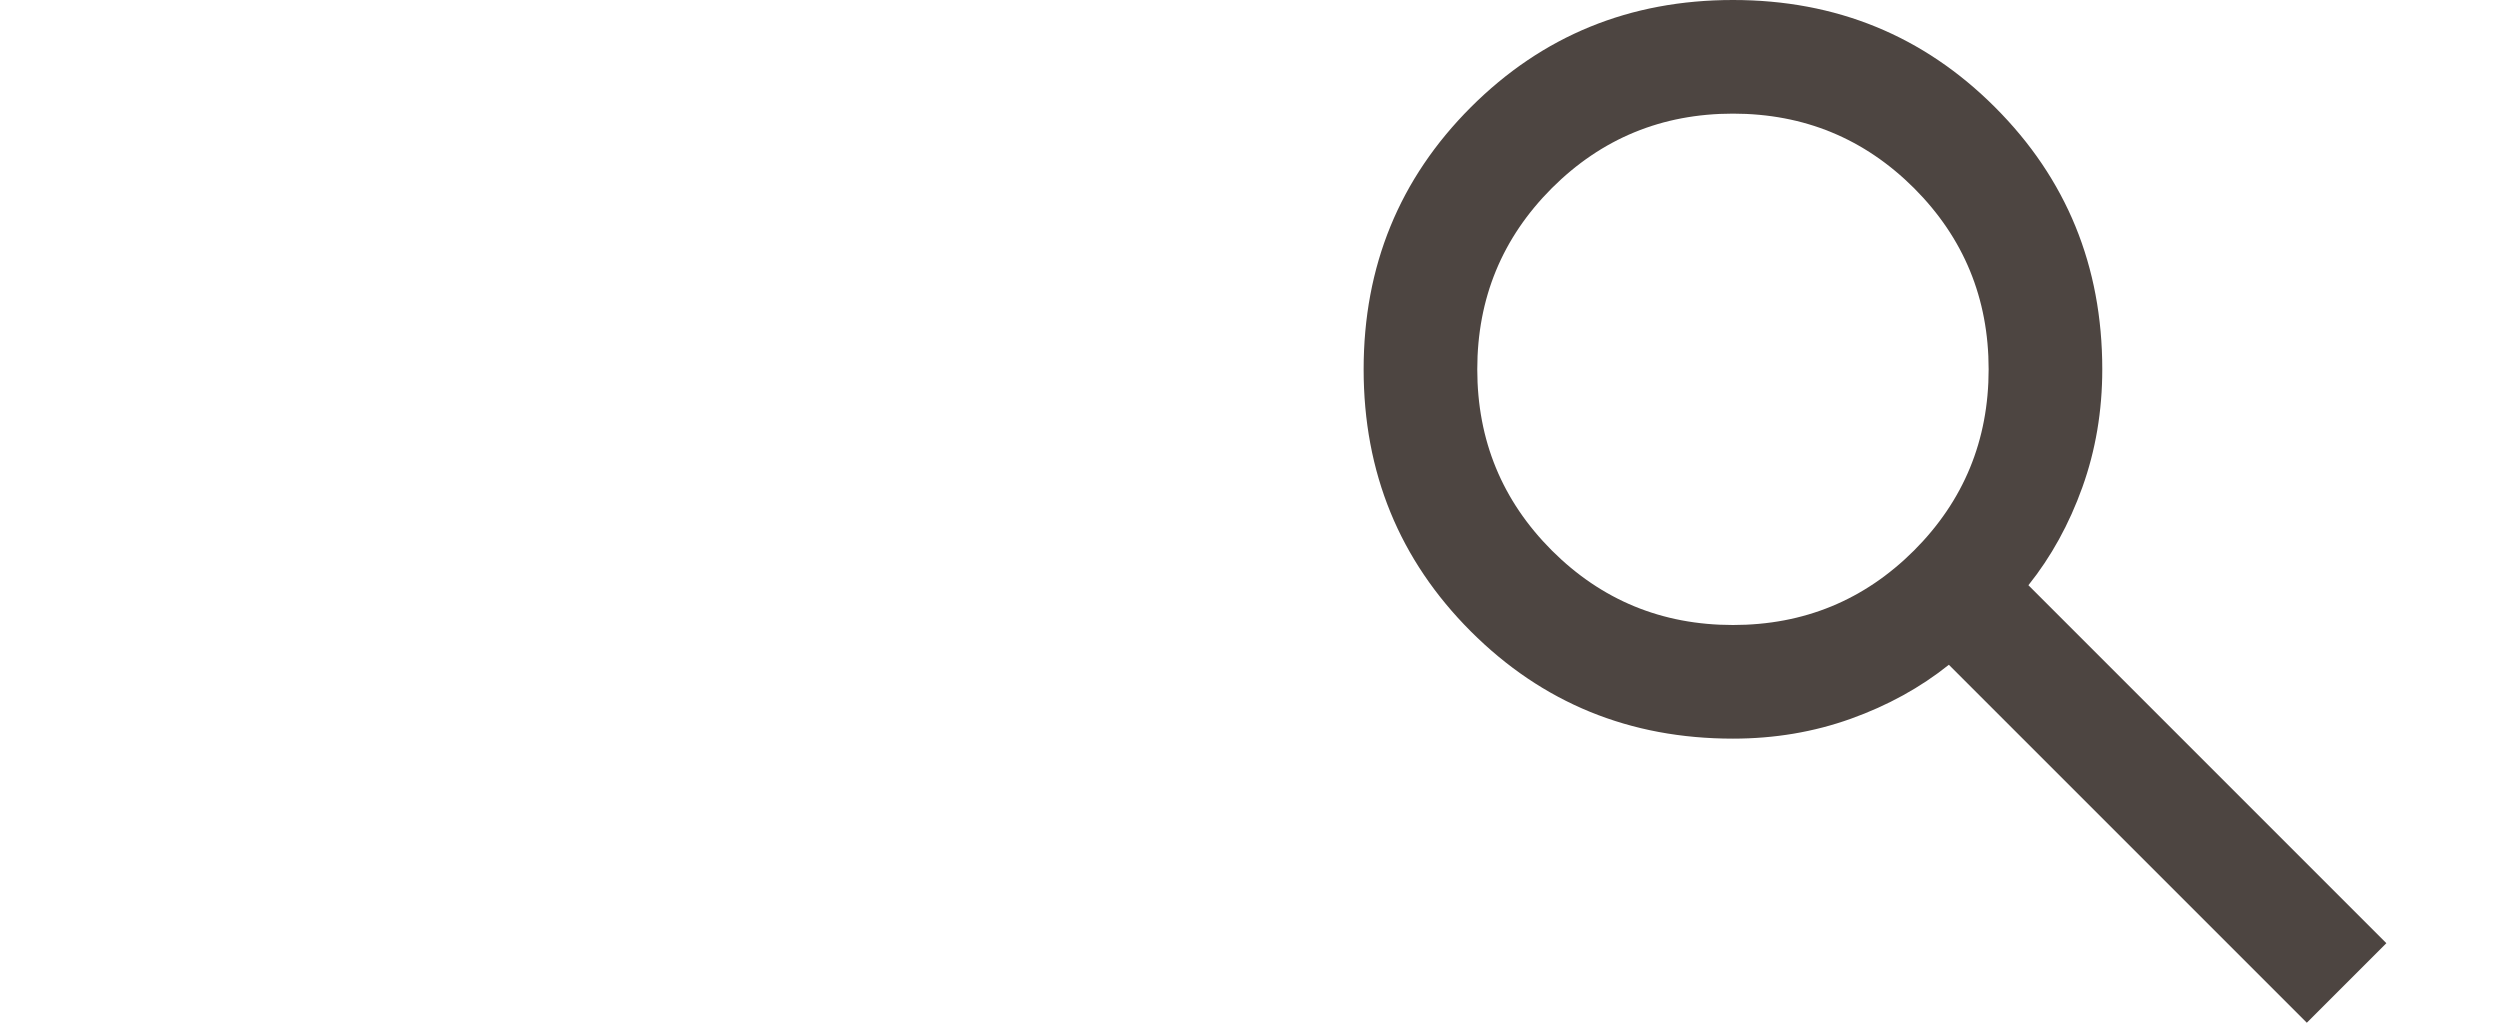
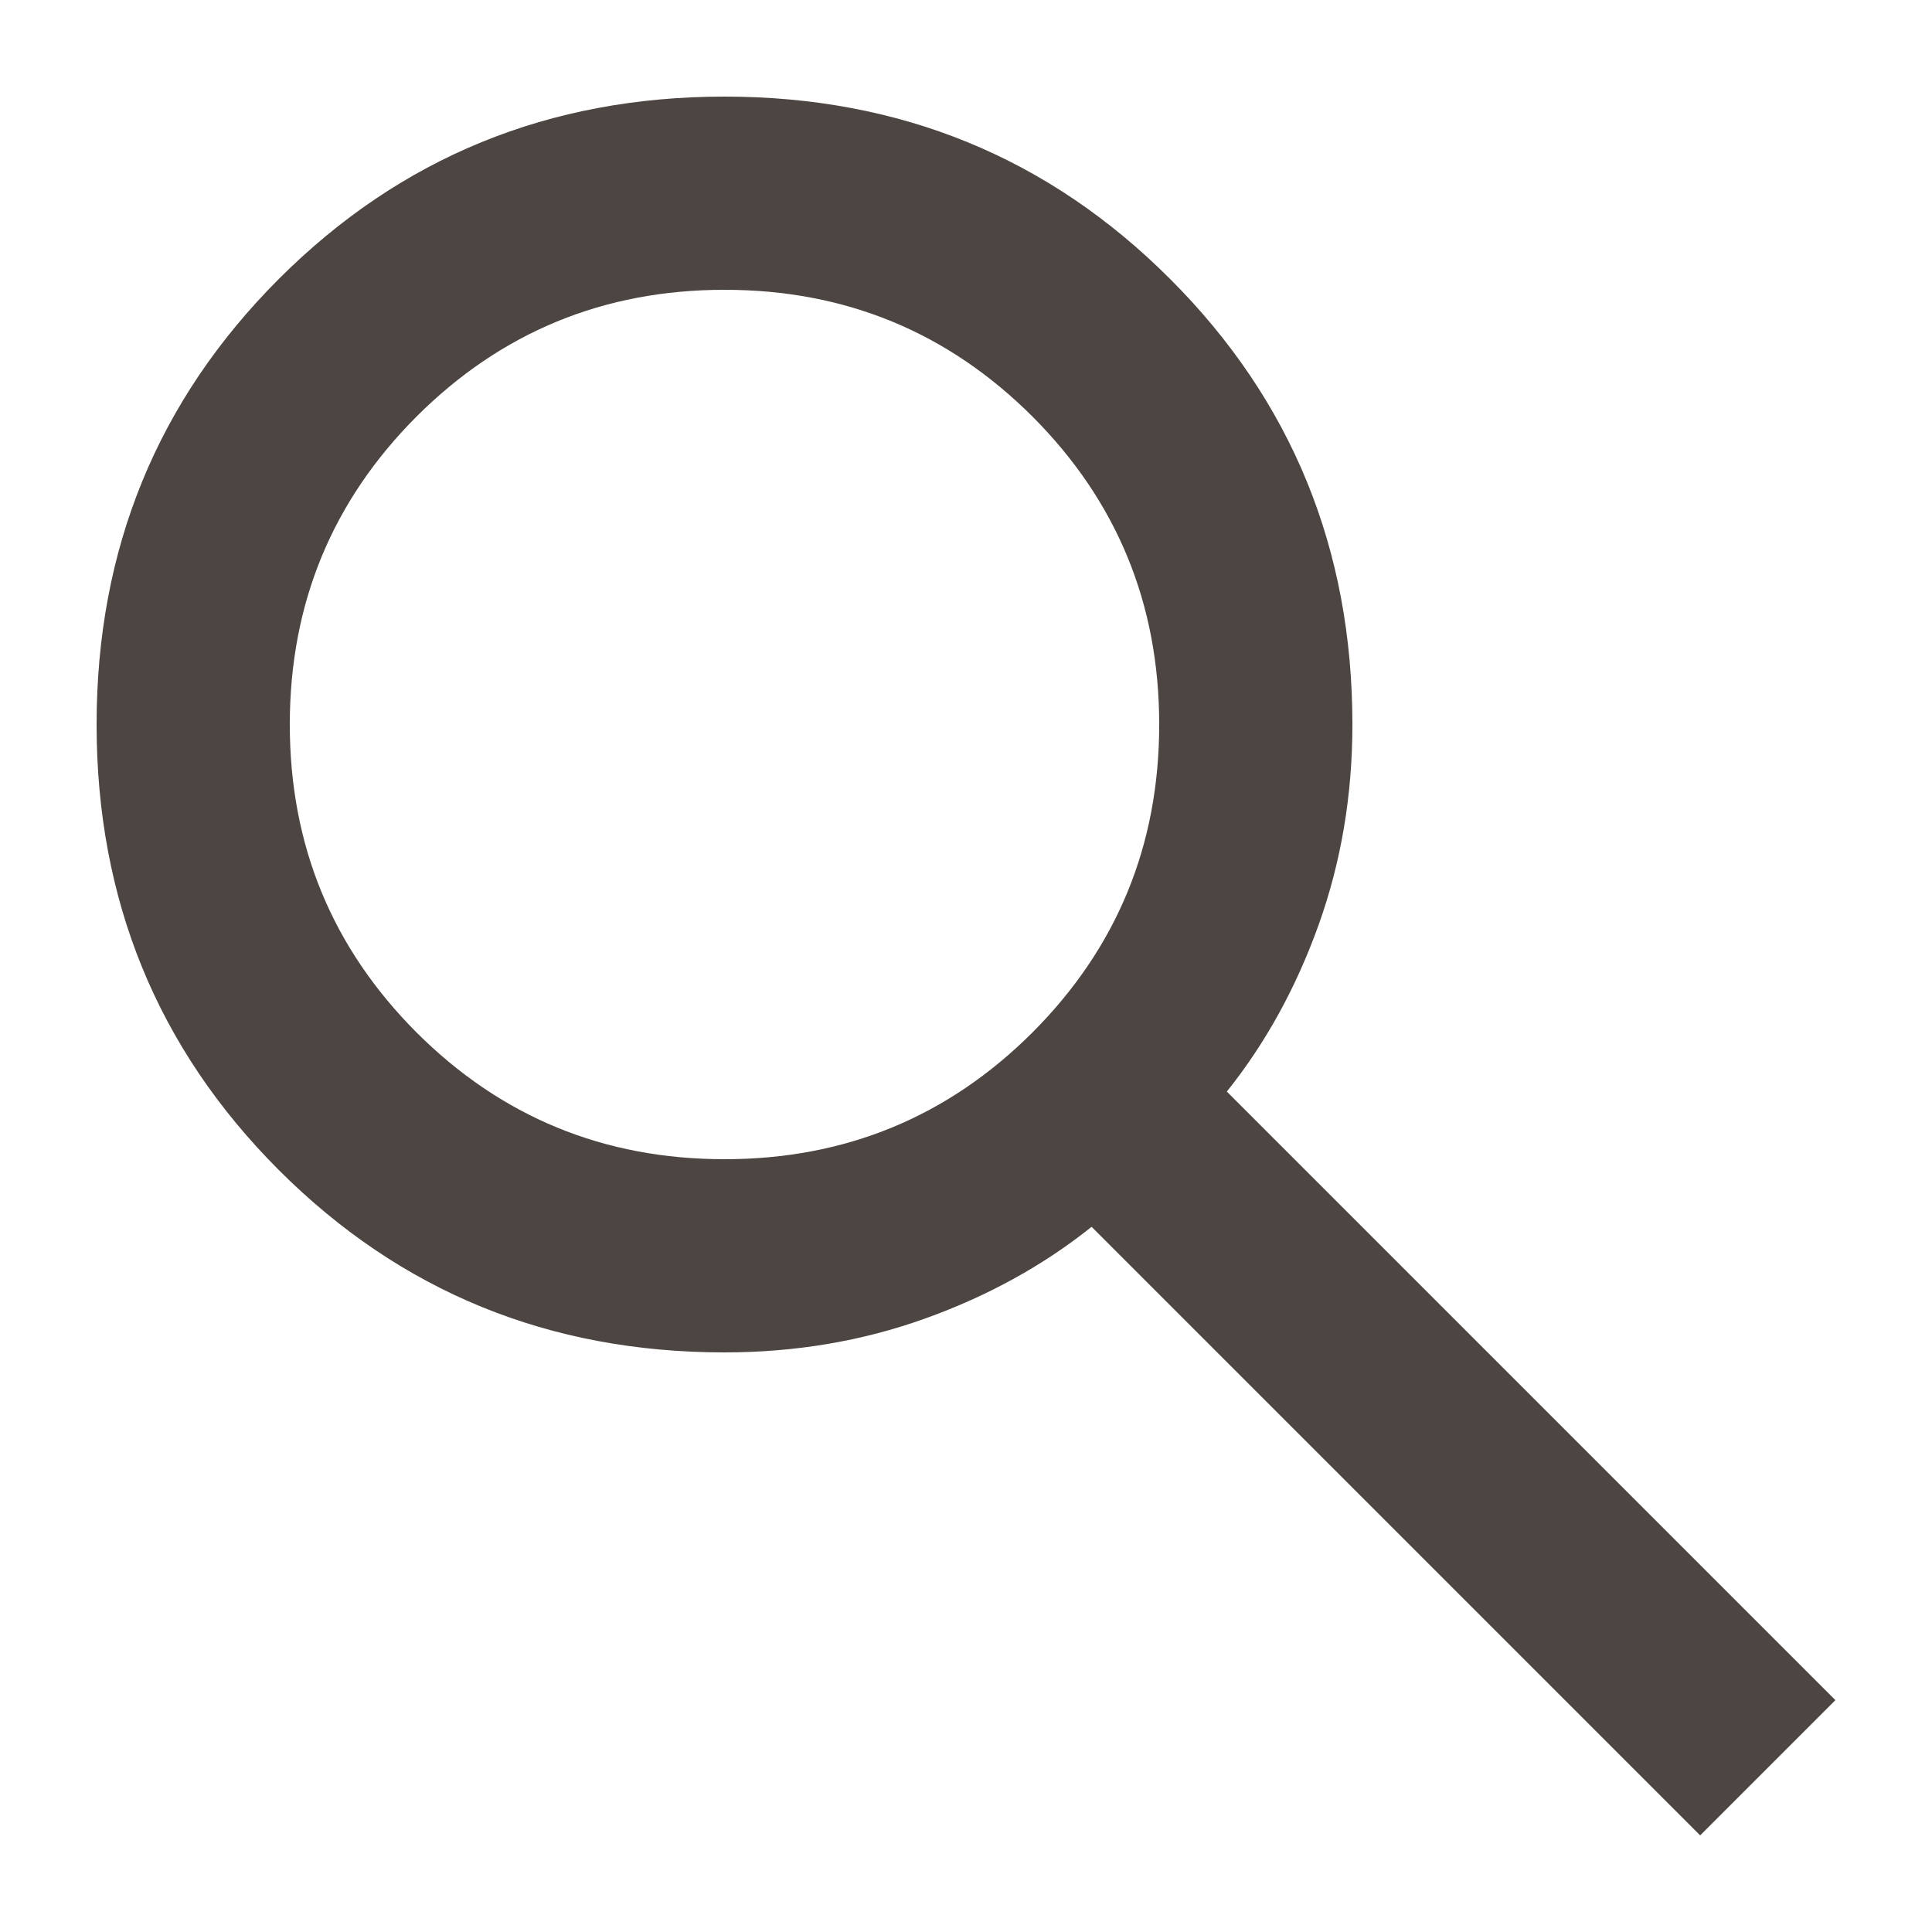
- <svg xmlns="http://www.w3.org/2000/svg" preserveAspectRatio="none" overflow="visible" style="display: block;" width="44" height="18" viewBox="0 0 44 18" fill="none">
-   <g id="Margin">
-     <path id="Icon" d="M40.6 18L34.3 11.7C33.8 12.1 33.225 12.417 32.575 12.65C31.925 12.883 31.233 13 30.5 13C28.683 13 27.146 12.371 25.887 11.113C24.629 9.854 24 8.317 24 6.5C24 4.683 24.629 3.146 25.887 1.887C27.146 0.629 28.683 0 30.5 0C32.317 0 33.854 0.629 35.112 1.887C36.371 3.146 37 4.683 37 6.5C37 7.233 36.883 7.925 36.65 8.575C36.417 9.225 36.1 9.8 35.7 10.3L42 16.6L40.6 18V18M30.5 11C31.75 11 32.812 10.562 33.688 9.688C34.562 8.812 35 7.75 35 6.5C35 5.25 34.562 4.188 33.688 3.312C32.812 2.438 31.75 2 30.5 2C29.25 2 28.188 2.438 27.312 3.312C26.438 4.188 26 5.25 26 6.5C26 7.75 26.438 8.812 27.312 9.688C28.188 10.562 29.25 11 30.5 11V11" fill="#4D4541" />
-   </g>
+ <svg xmlns="http://www.w3.org/2000/svg" width="20" height="20" viewBox="23 -1 20 20" fill="none">
+   <path d="M40.6 18L34.3 11.7C33.8 12.1 33.225 12.417 32.575 12.65C31.925 12.883 31.233 13 30.5 13C28.683 13 27.146 12.371 25.887 11.113C24.629 9.854 24 8.317 24 6.5C24 4.683 24.629 3.146 25.887 1.887C27.146 0.629 28.683 0 30.5 0C32.317 0 33.854 0.629 35.112 1.887C36.371 3.146 37 4.683 37 6.5C37 7.233 36.883 7.925 36.65 8.575C36.417 9.225 36.1 9.8 35.7 10.3L42 16.6L40.6 18M30.5 11C31.75 11 32.812 10.562 33.688 9.688C34.562 8.812 35 7.75 35 6.5C35 5.25 34.562 4.188 33.688 3.312C32.812 2.438 31.75 2 30.5 2C29.25 2 28.188 2.438 27.312 3.312C26.438 4.188 26 5.25 26 6.5C26 7.75 26.438 8.812 27.312 9.688C28.188 10.562 29.25 11 30.5 11" fill="#4D4541" />
</svg>
